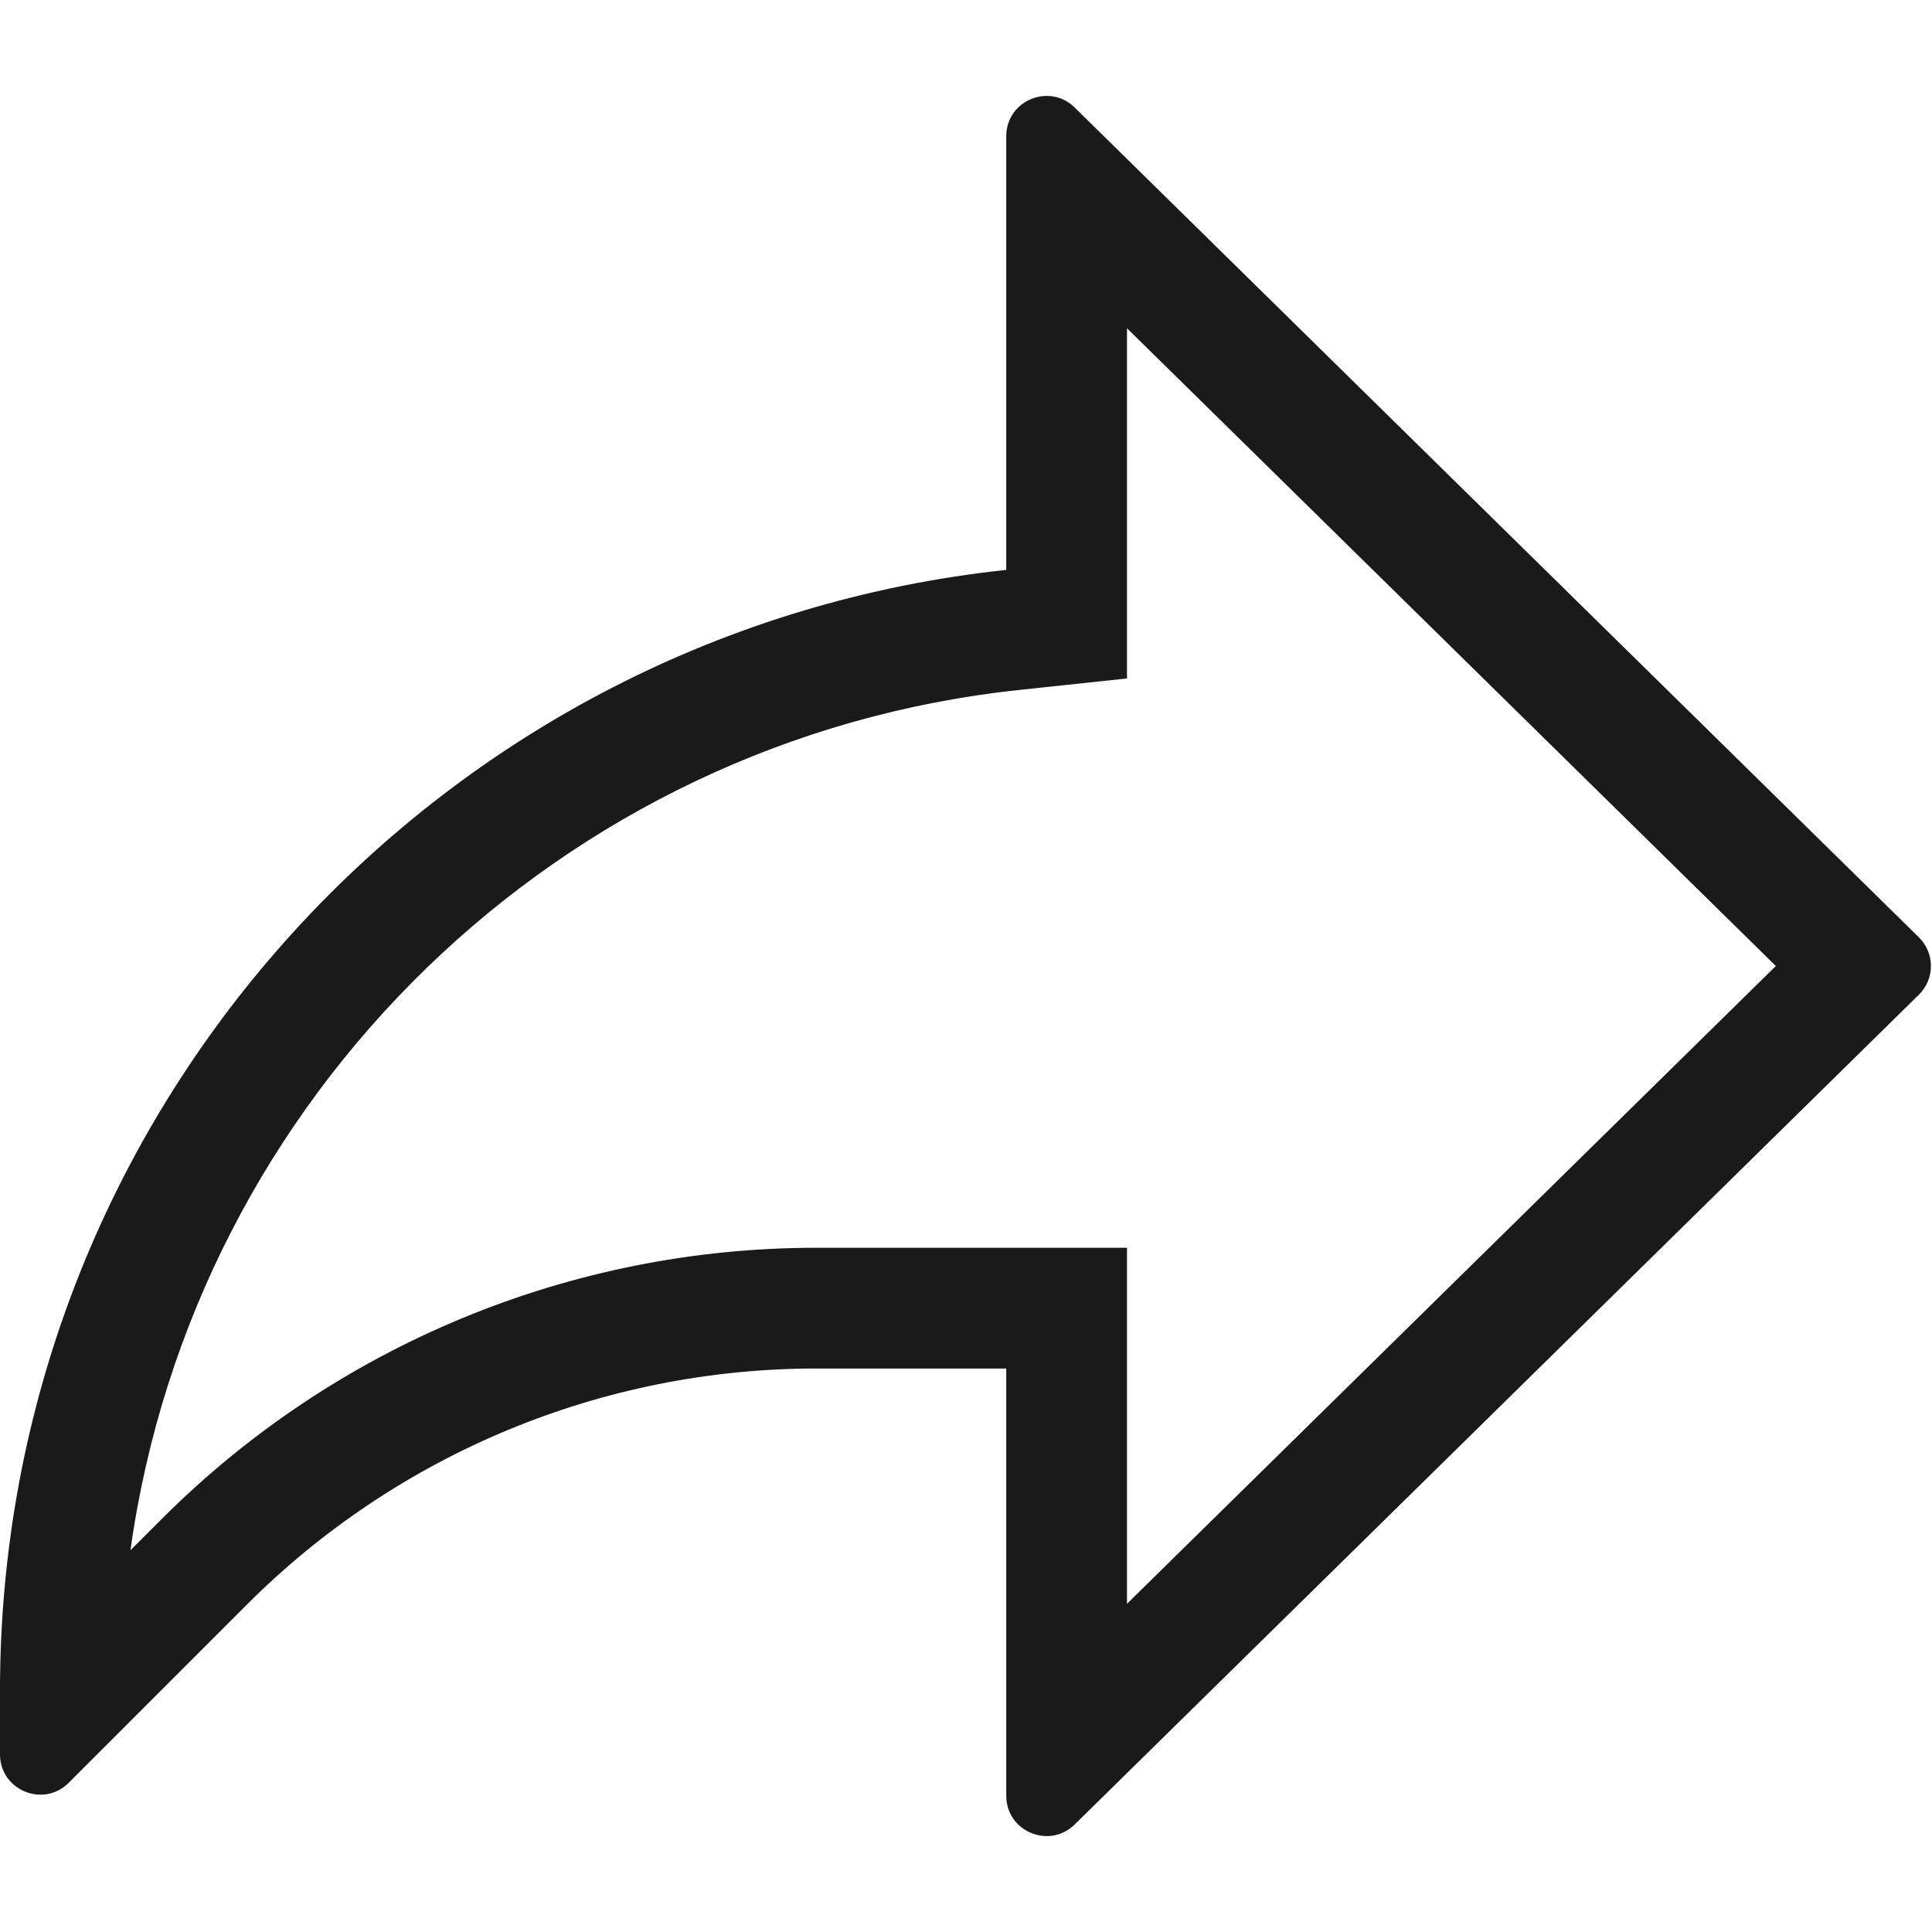
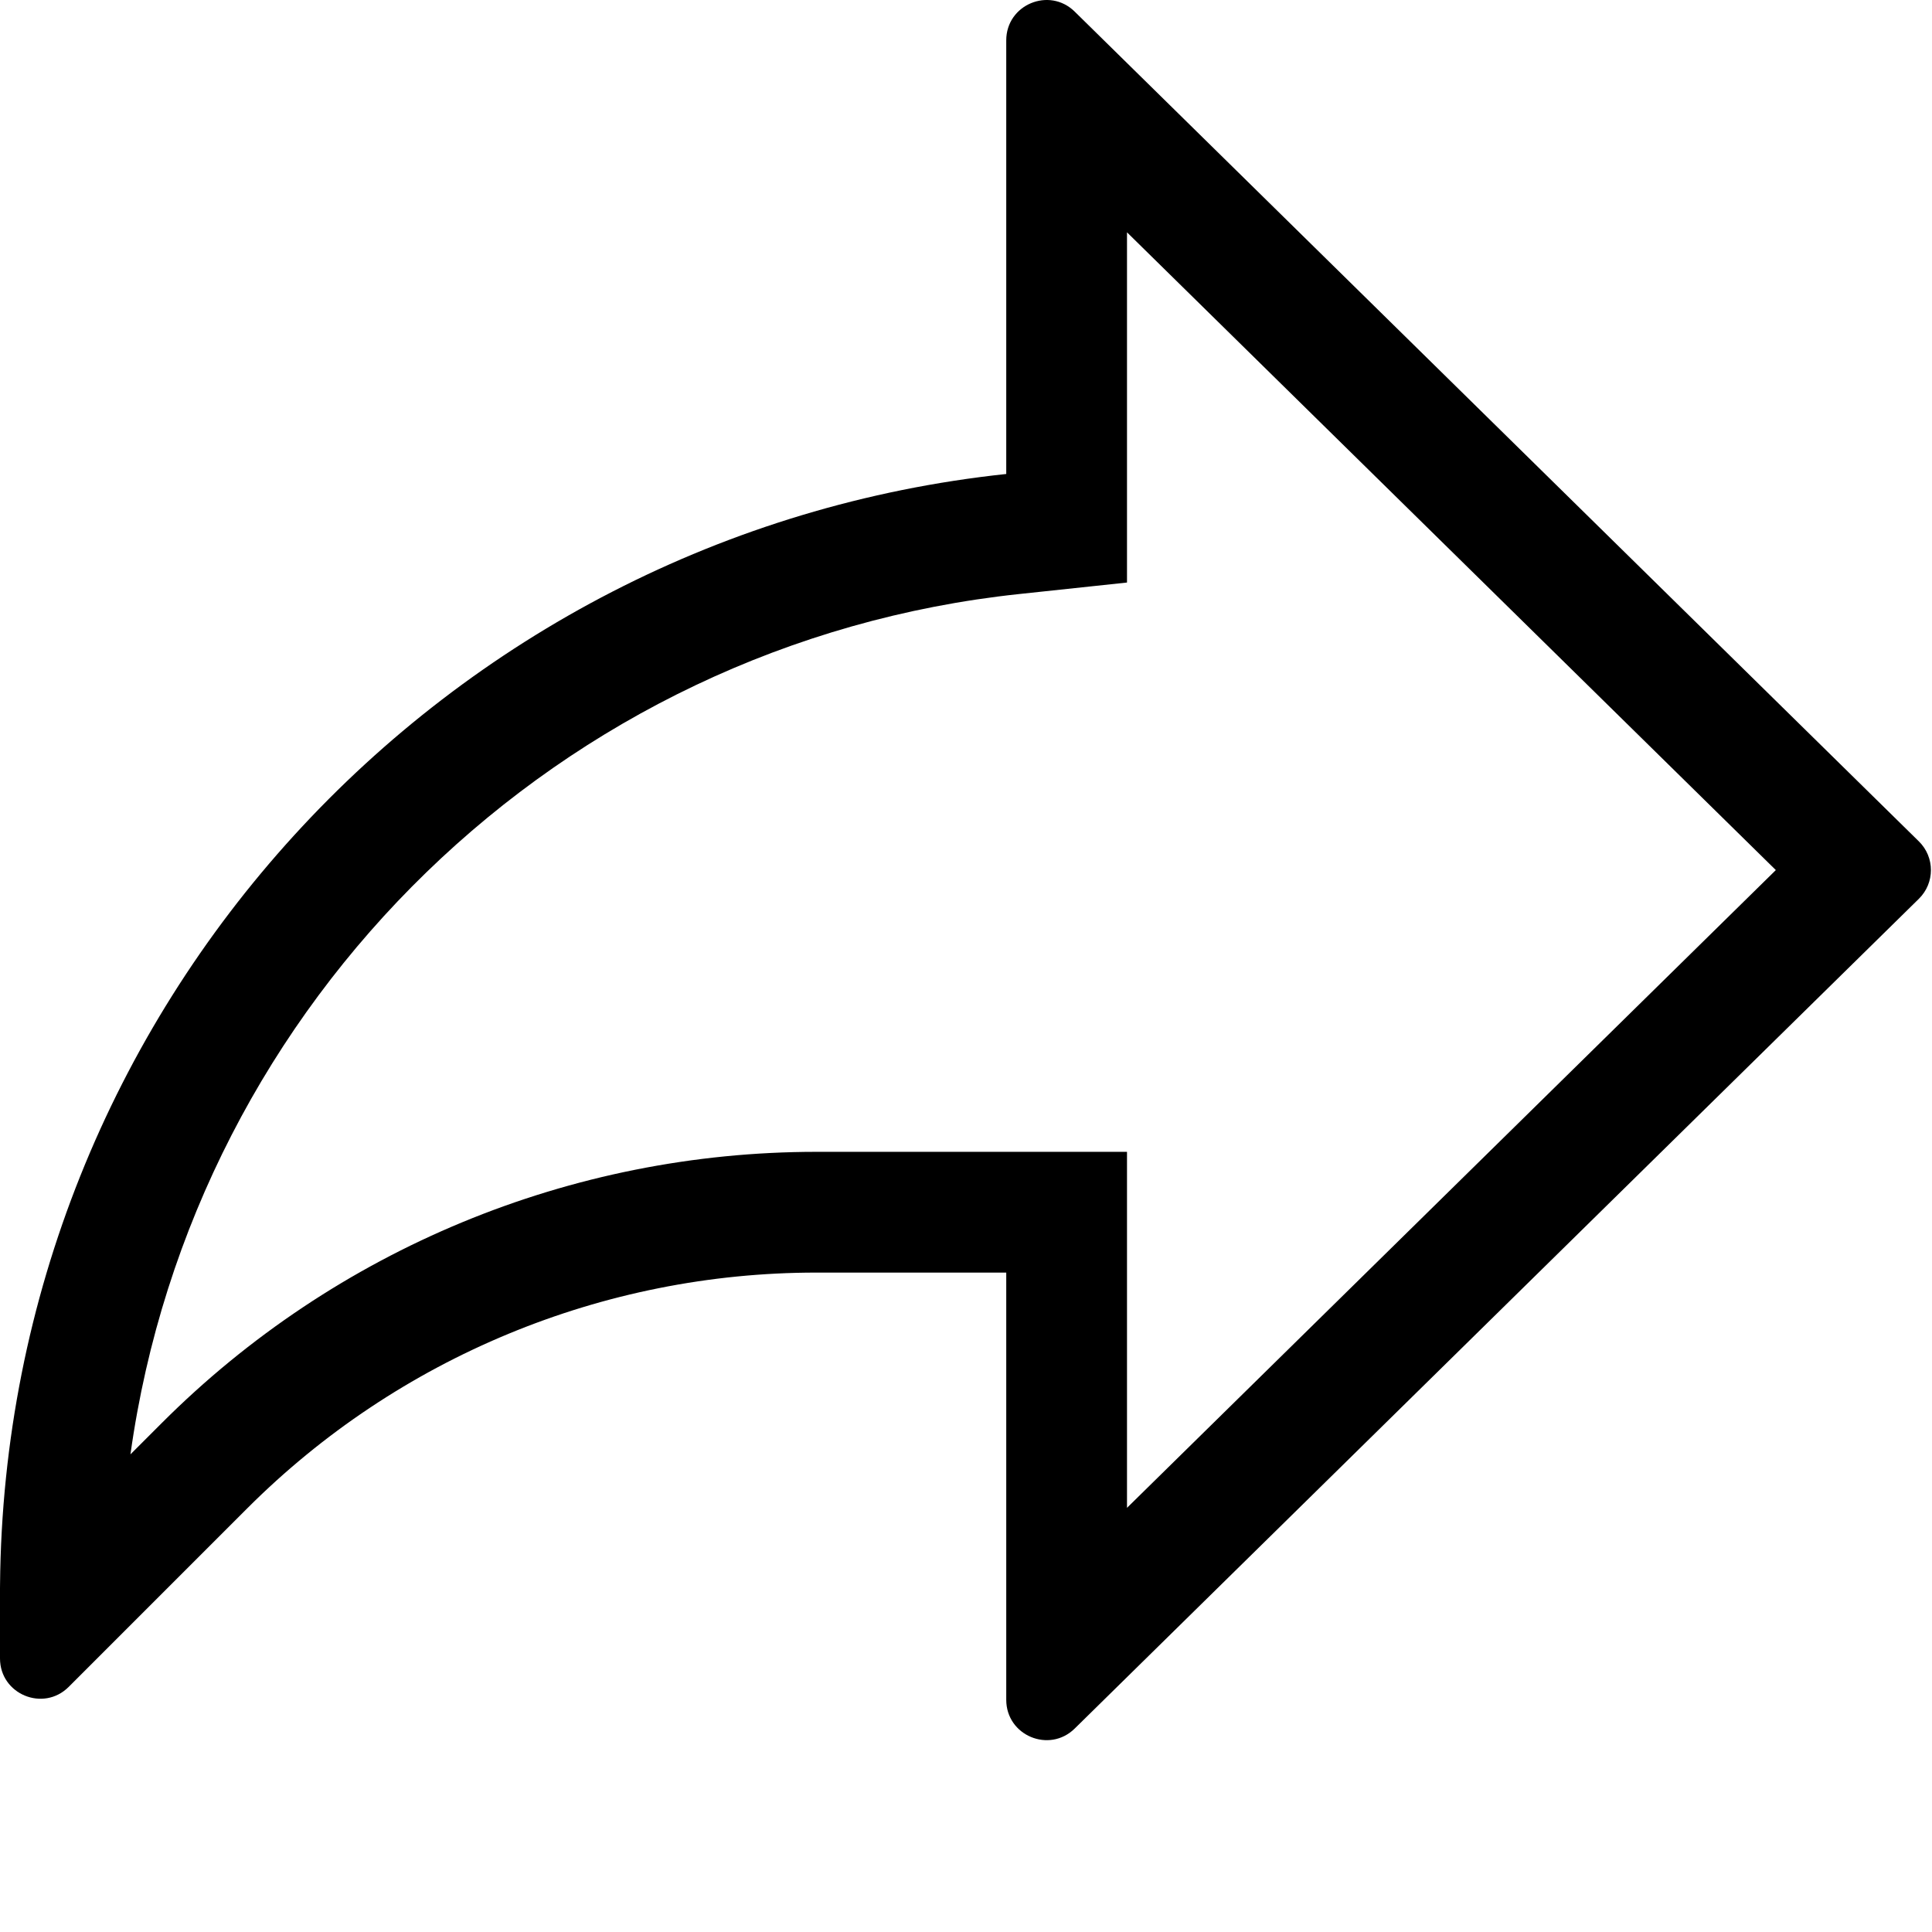
- <svg xmlns="http://www.w3.org/2000/svg" fill="none" version="1.1" width="48" height="48" viewBox="0 0 48 48">
-   <defs>
-     <clipPath id="relay_svg_0CW-9b">
-       <path d="M0 0L48 0L48 48L0 48L0 0Z" />
-     </clipPath>
-   </defs>
-   <g style="mix-blend-mode:pass-through;opacity: 1;" transform="matrix(1,0,0,1,0,0)">
-     <g clip-path="url(#relay_svg_0CW-9b)">
-       <g style="mix-blend-mode:pass-through;opacity: 1;" transform="matrix(1,0,0,1,0,2.383118)">
-         <path d="M28 14.473L25.318 14.759C13.923 15.973 4.814 24.848 3.241 36.133L4.021 35.353C8.334 31.04 14.184 28.617 20.284 28.617L28 28.617L28 37.462L44.12 21.617L28 5.772L28 14.473L28 14.473ZM47.674 20.904C48.073 21.296 48.073 21.938 47.674 22.33L26.701 42.945C26.069 43.567 25 43.119 25 42.232L25 31.617L20.284 31.617C14.98 31.617 9.893 33.724 6.142 37.475L1.707 41.91C1.077 42.54 0 42.094 0 41.203L0 39.617C0 39.567 0 39.516 0 39.466C0.001 39.435 0.001 39.404 0.001 39.373C0.123 25.033 11.026 13.264 25 11.776L25 1.002C25 0.115 26.069 -0.333 26.701 0.289L47.674 20.904L47.674 20.904Z" fill-rule="NONZERO" fill="#1a1a1a" fill-opacity="1" style="mix-blend-mode:normal" />
-       </g>
-     </g>
-   </g>
+ <svg xmlns="http://www.w3.org/2000/svg" viewBox="0 0 48 48">
+   <path d="M28 14.473L25.318 14.759C13.923 15.973 4.814 24.848 3.241 36.133L4.021 35.353C8.334 31.04 14.184 28.617 20.284 28.617L28 28.617L28 37.462L44.12 21.617L28 5.772L28 14.473L28 14.473ZM47.674 20.904C48.073 21.296 48.073 21.938 47.674 22.33L26.701 42.945C26.069 43.567 25 43.119 25 42.232L25 31.617L20.284 31.617C14.98 31.617 9.893 33.724 6.142 37.475L1.707 41.91C1.077 42.54 0 42.094 0 41.203L0 39.617C0 39.567 0 39.516 0 39.466C0.001 39.435 0.001 39.404 0.001 39.373C0.123 25.033 11.026 13.264 25 11.776L25 1.002C25 0.115 26.069 -0.333 26.701 0.289L47.674 20.904L47.674 20.904Z" />
</svg>
